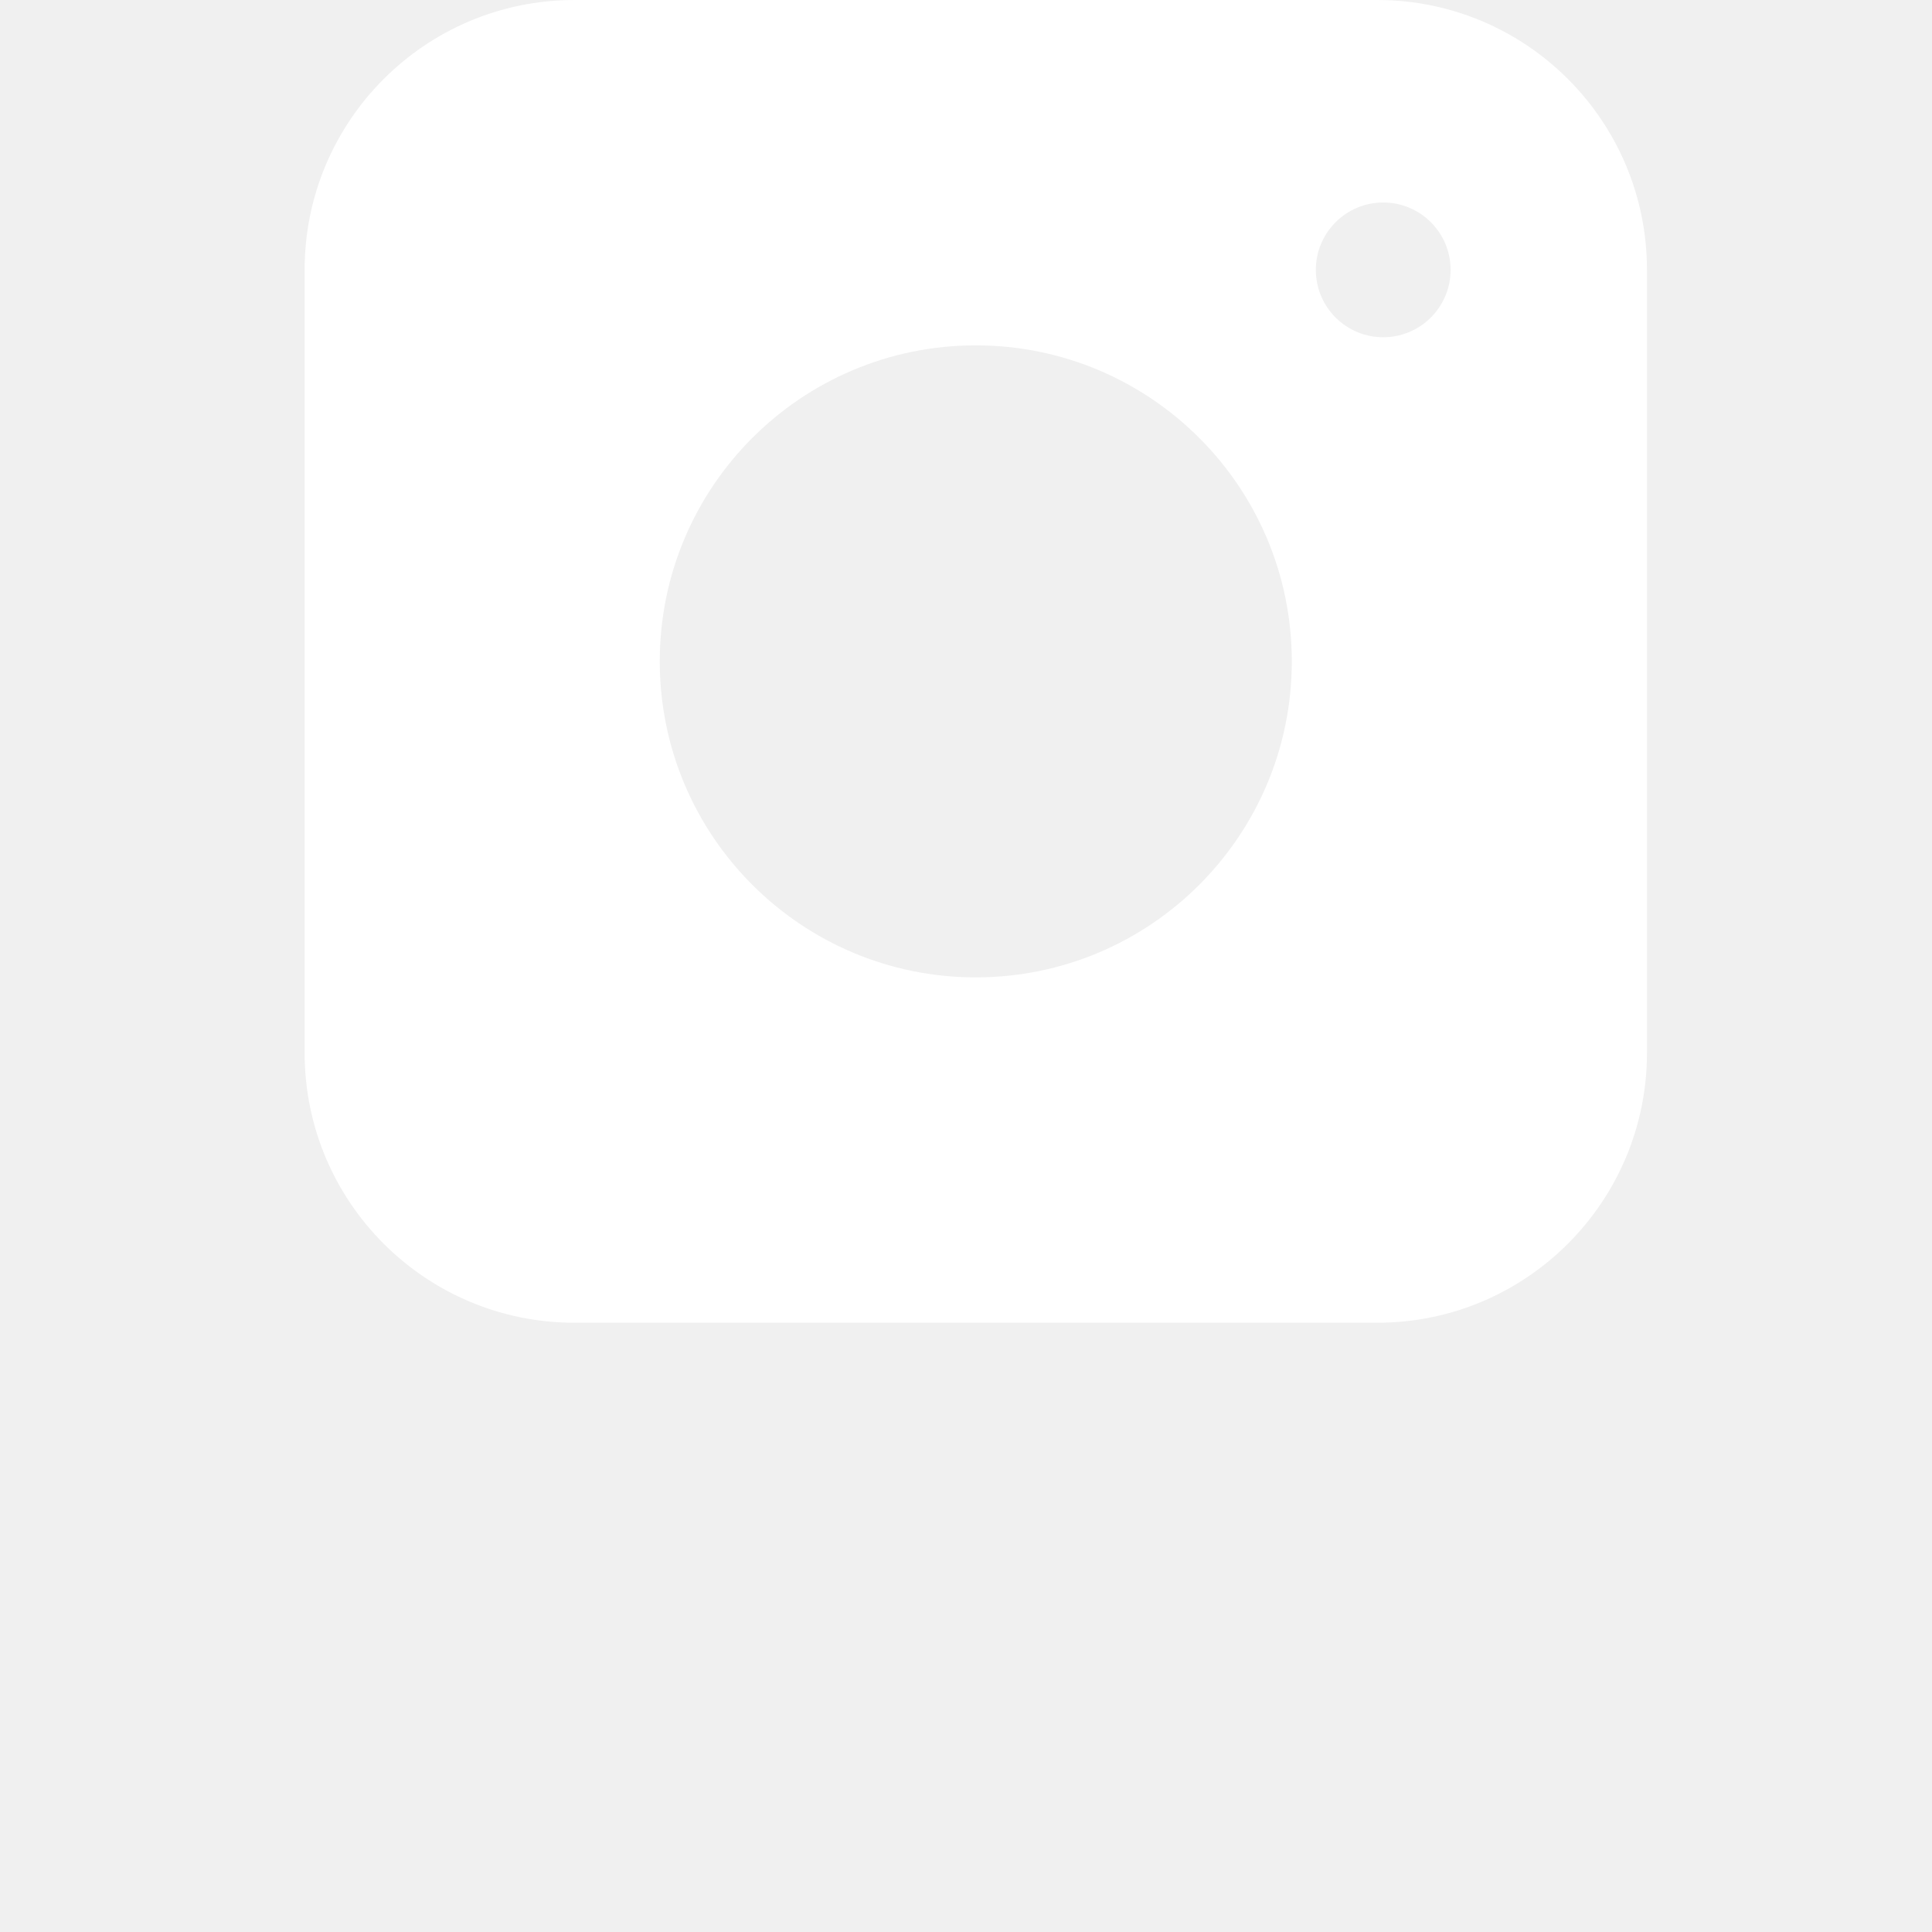
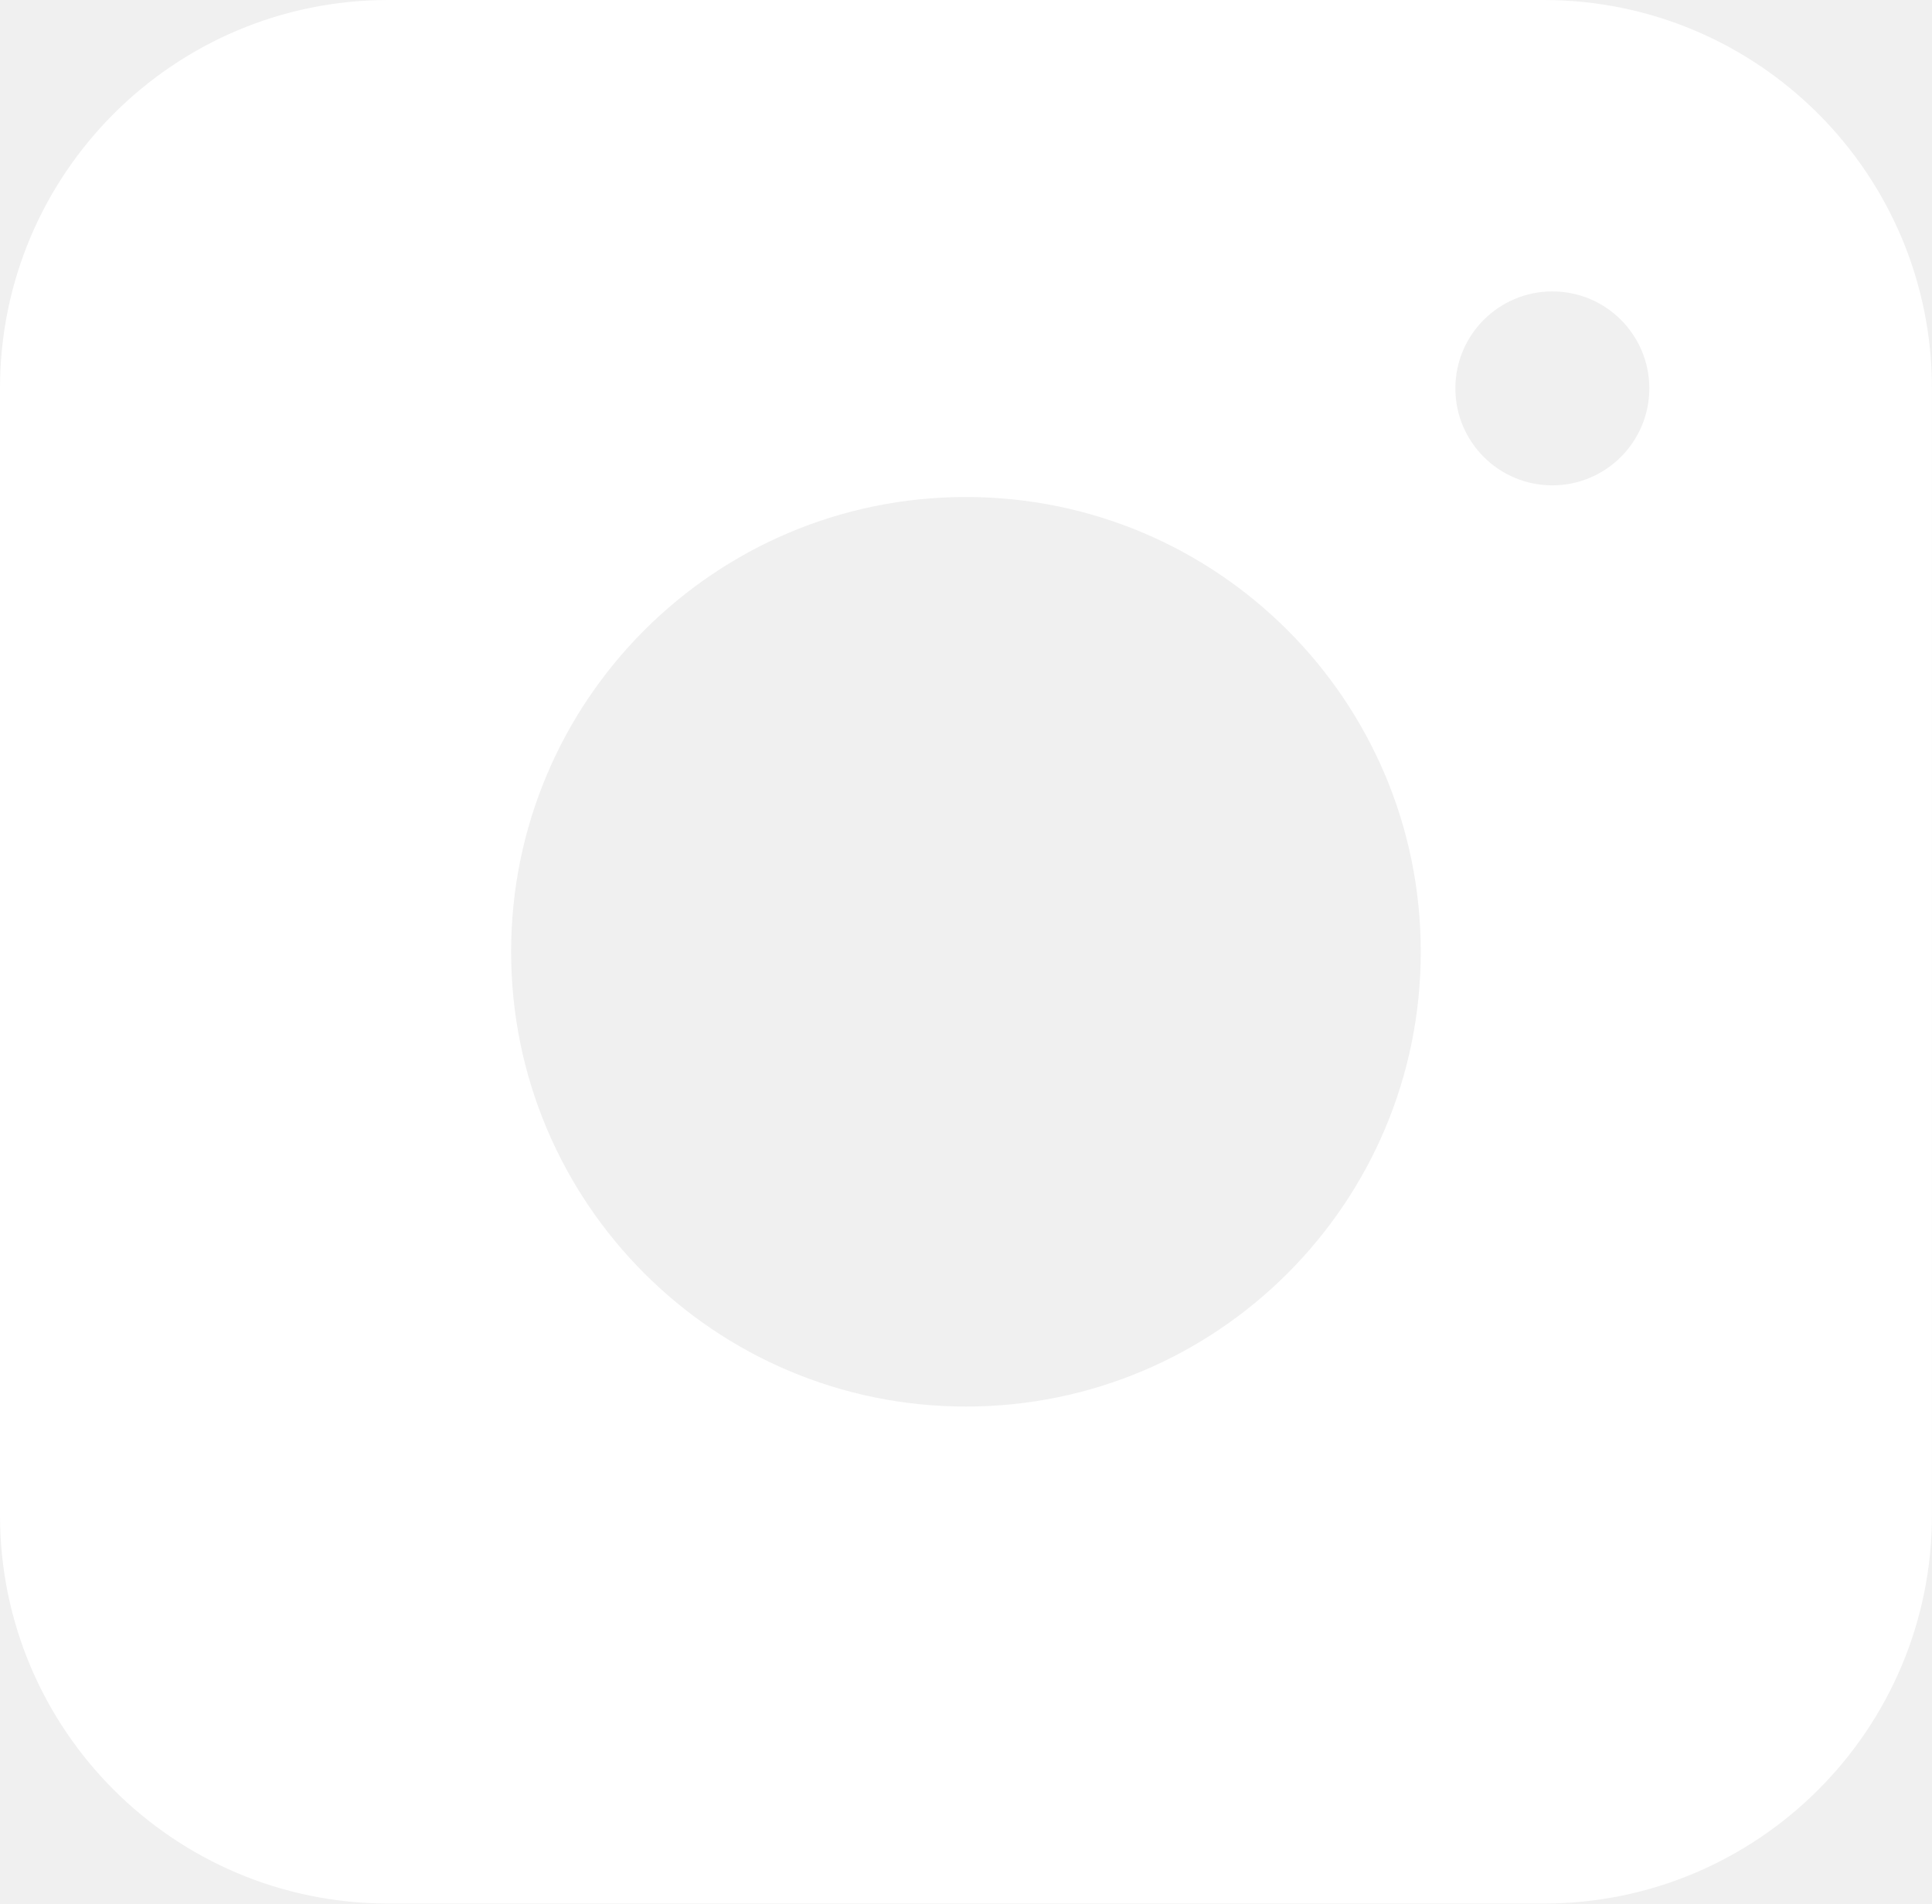
- <svg xmlns="http://www.w3.org/2000/svg" width="48.2" height="48.2" viewBox="0 0 48.2 48.2">
+ <svg xmlns="http://www.w3.org/2000/svg" viewBox="7.6 0 33.49 33">
  <defs>
    <style>.a{fill:none;}.b{fill:#fff;}</style>
  </defs>
  <g transform="translate(87.856 84.6)">
    <path class="a" d="M401.7,91.9A24.1,24.1,0,1,0,425.8,116,24.113,24.113,0,0,0,401.7,91.9Z" transform="translate(-465.456 -176.5)" />
    <circle class="a" cx="16.5" cy="16.5" r="16.5" transform="translate(-80.256 -77)" />
    <path class="b" d="M42.756,19.5H22.733A6.732,6.732,0,0,0,16,26.233V45.767A6.732,6.732,0,0,0,22.733,52.5H42.756a6.732,6.732,0,0,0,6.733-6.733V26.233A6.732,6.732,0,0,0,42.756,19.5ZM32.744,43.884A7.884,7.884,0,1,1,40.628,36,7.884,7.884,0,0,1,32.744,43.884Zm10.165-15.97a1.681,1.681,0,1,1,1.681-1.681A1.682,1.682,0,0,1,42.909,27.914Z" transform="translate(-96.256 -104.1)" />
  </g>
</svg>
